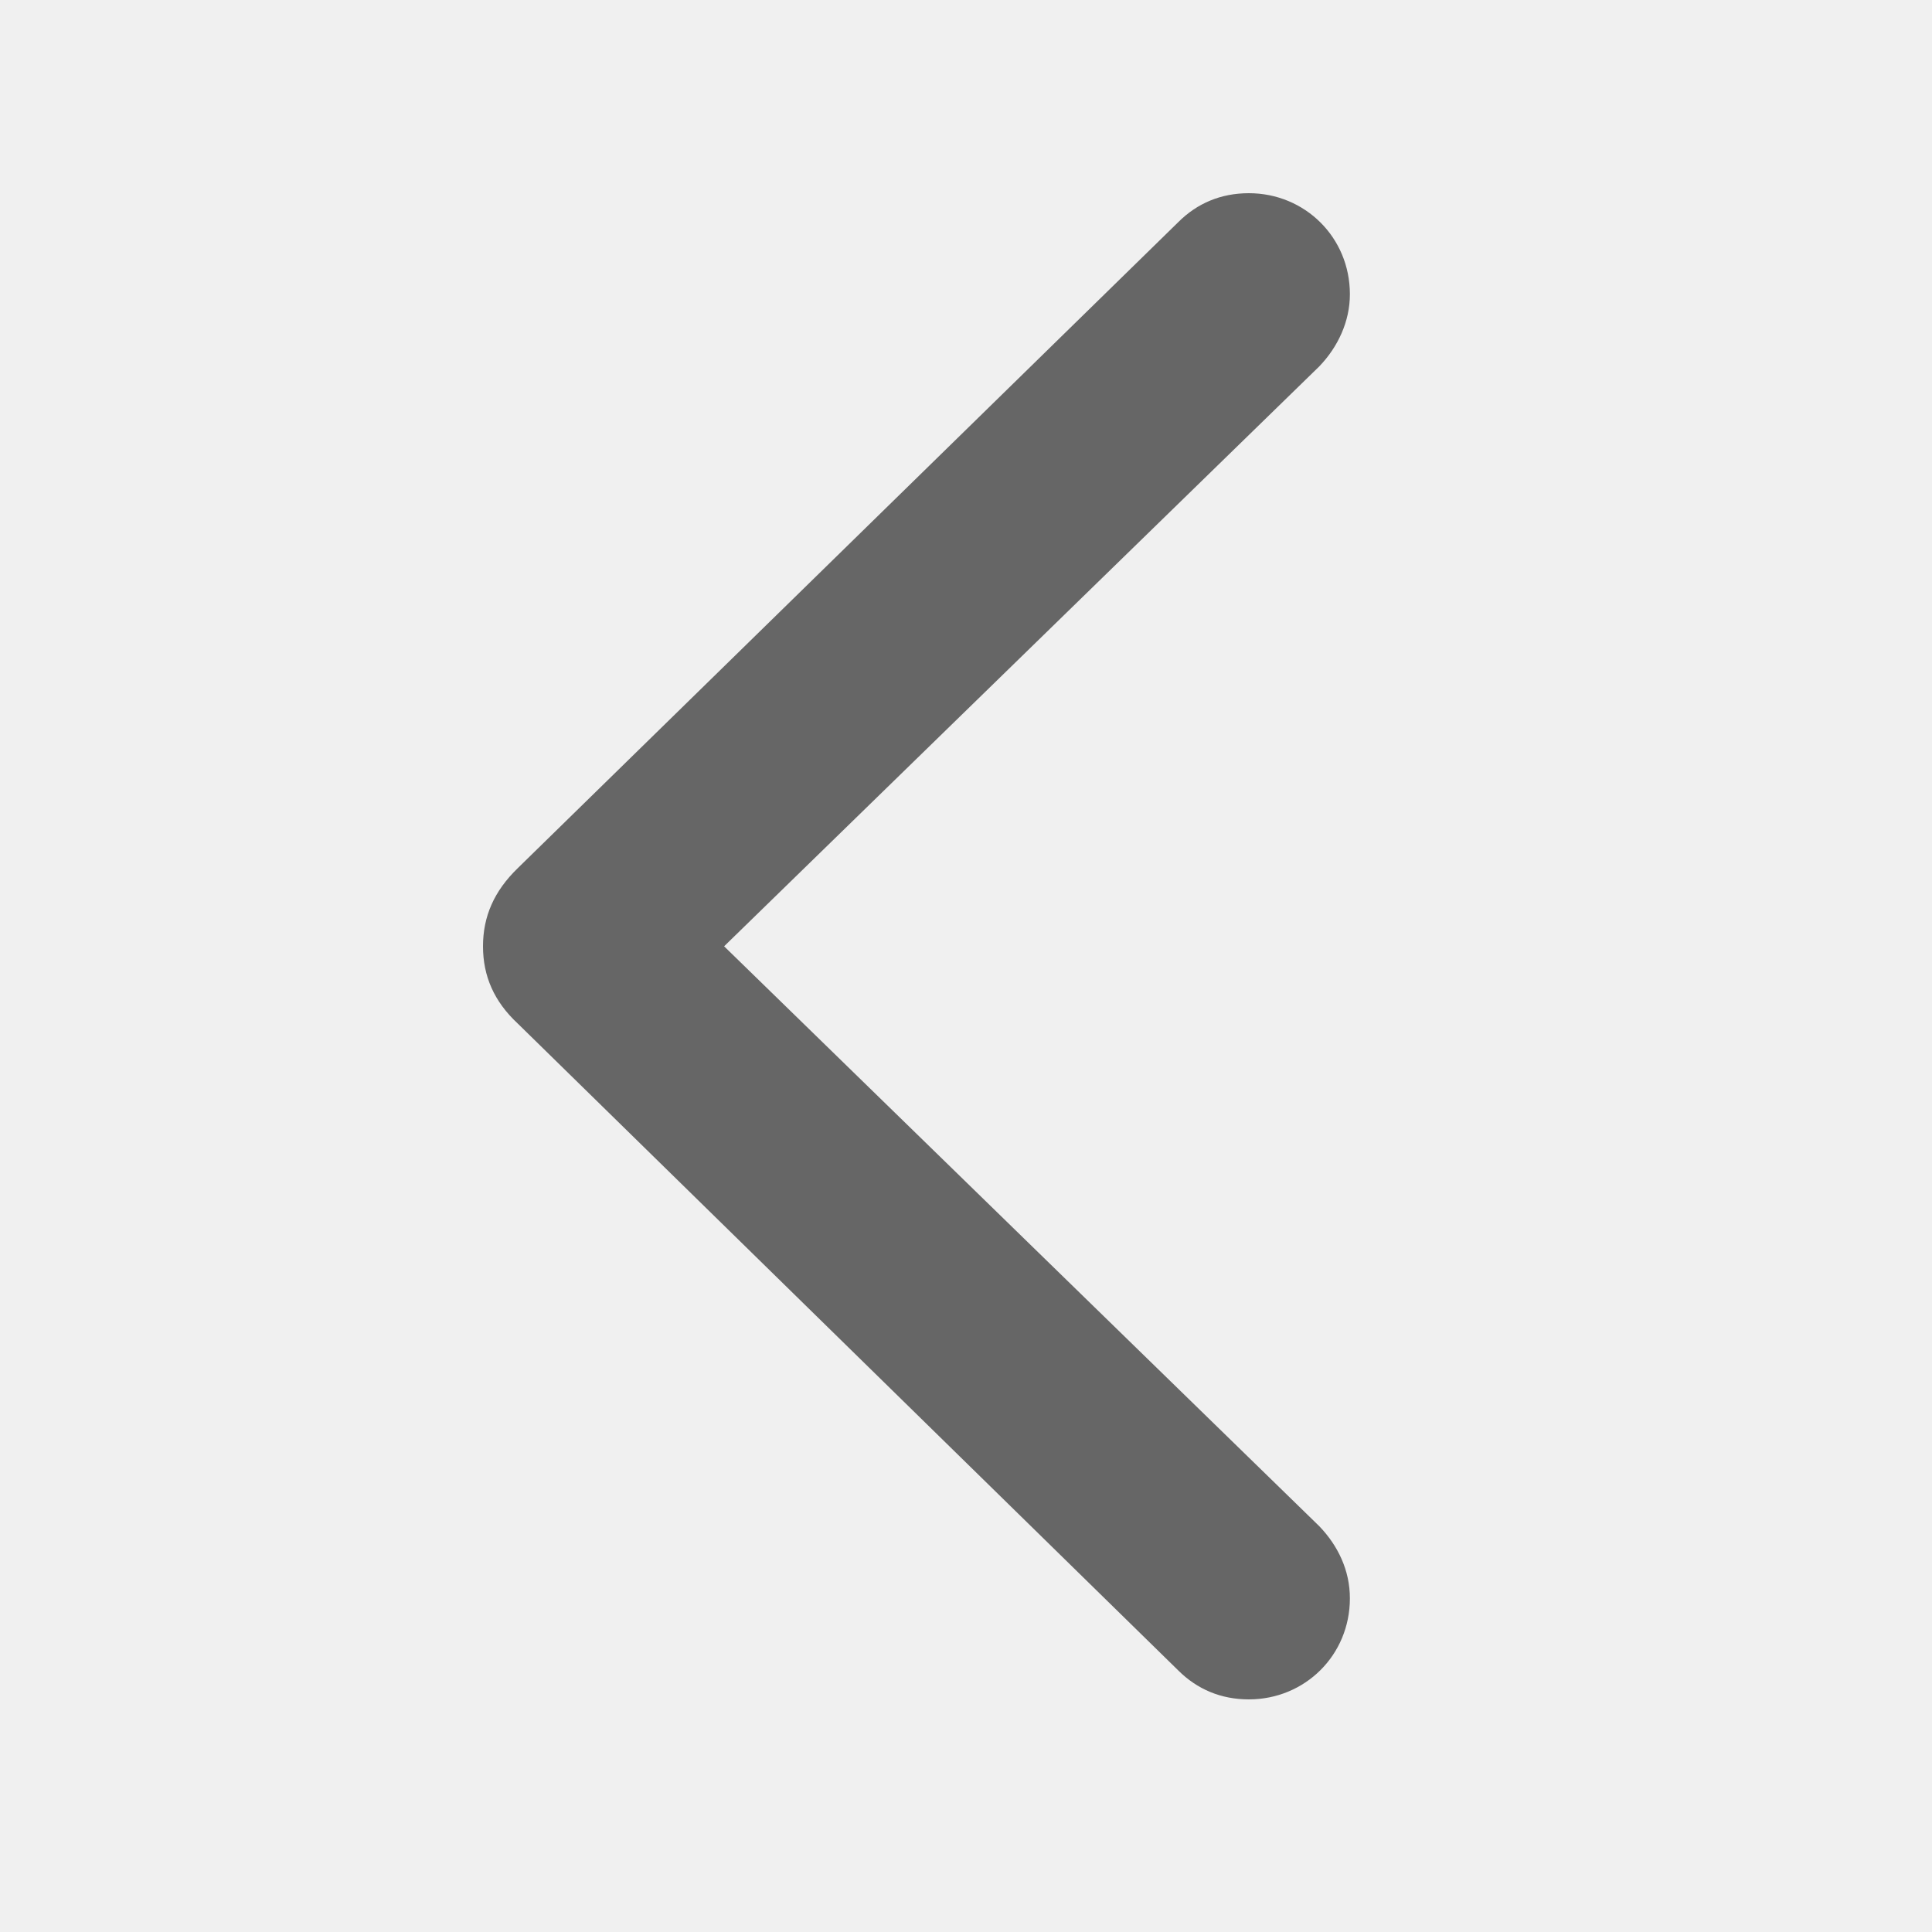
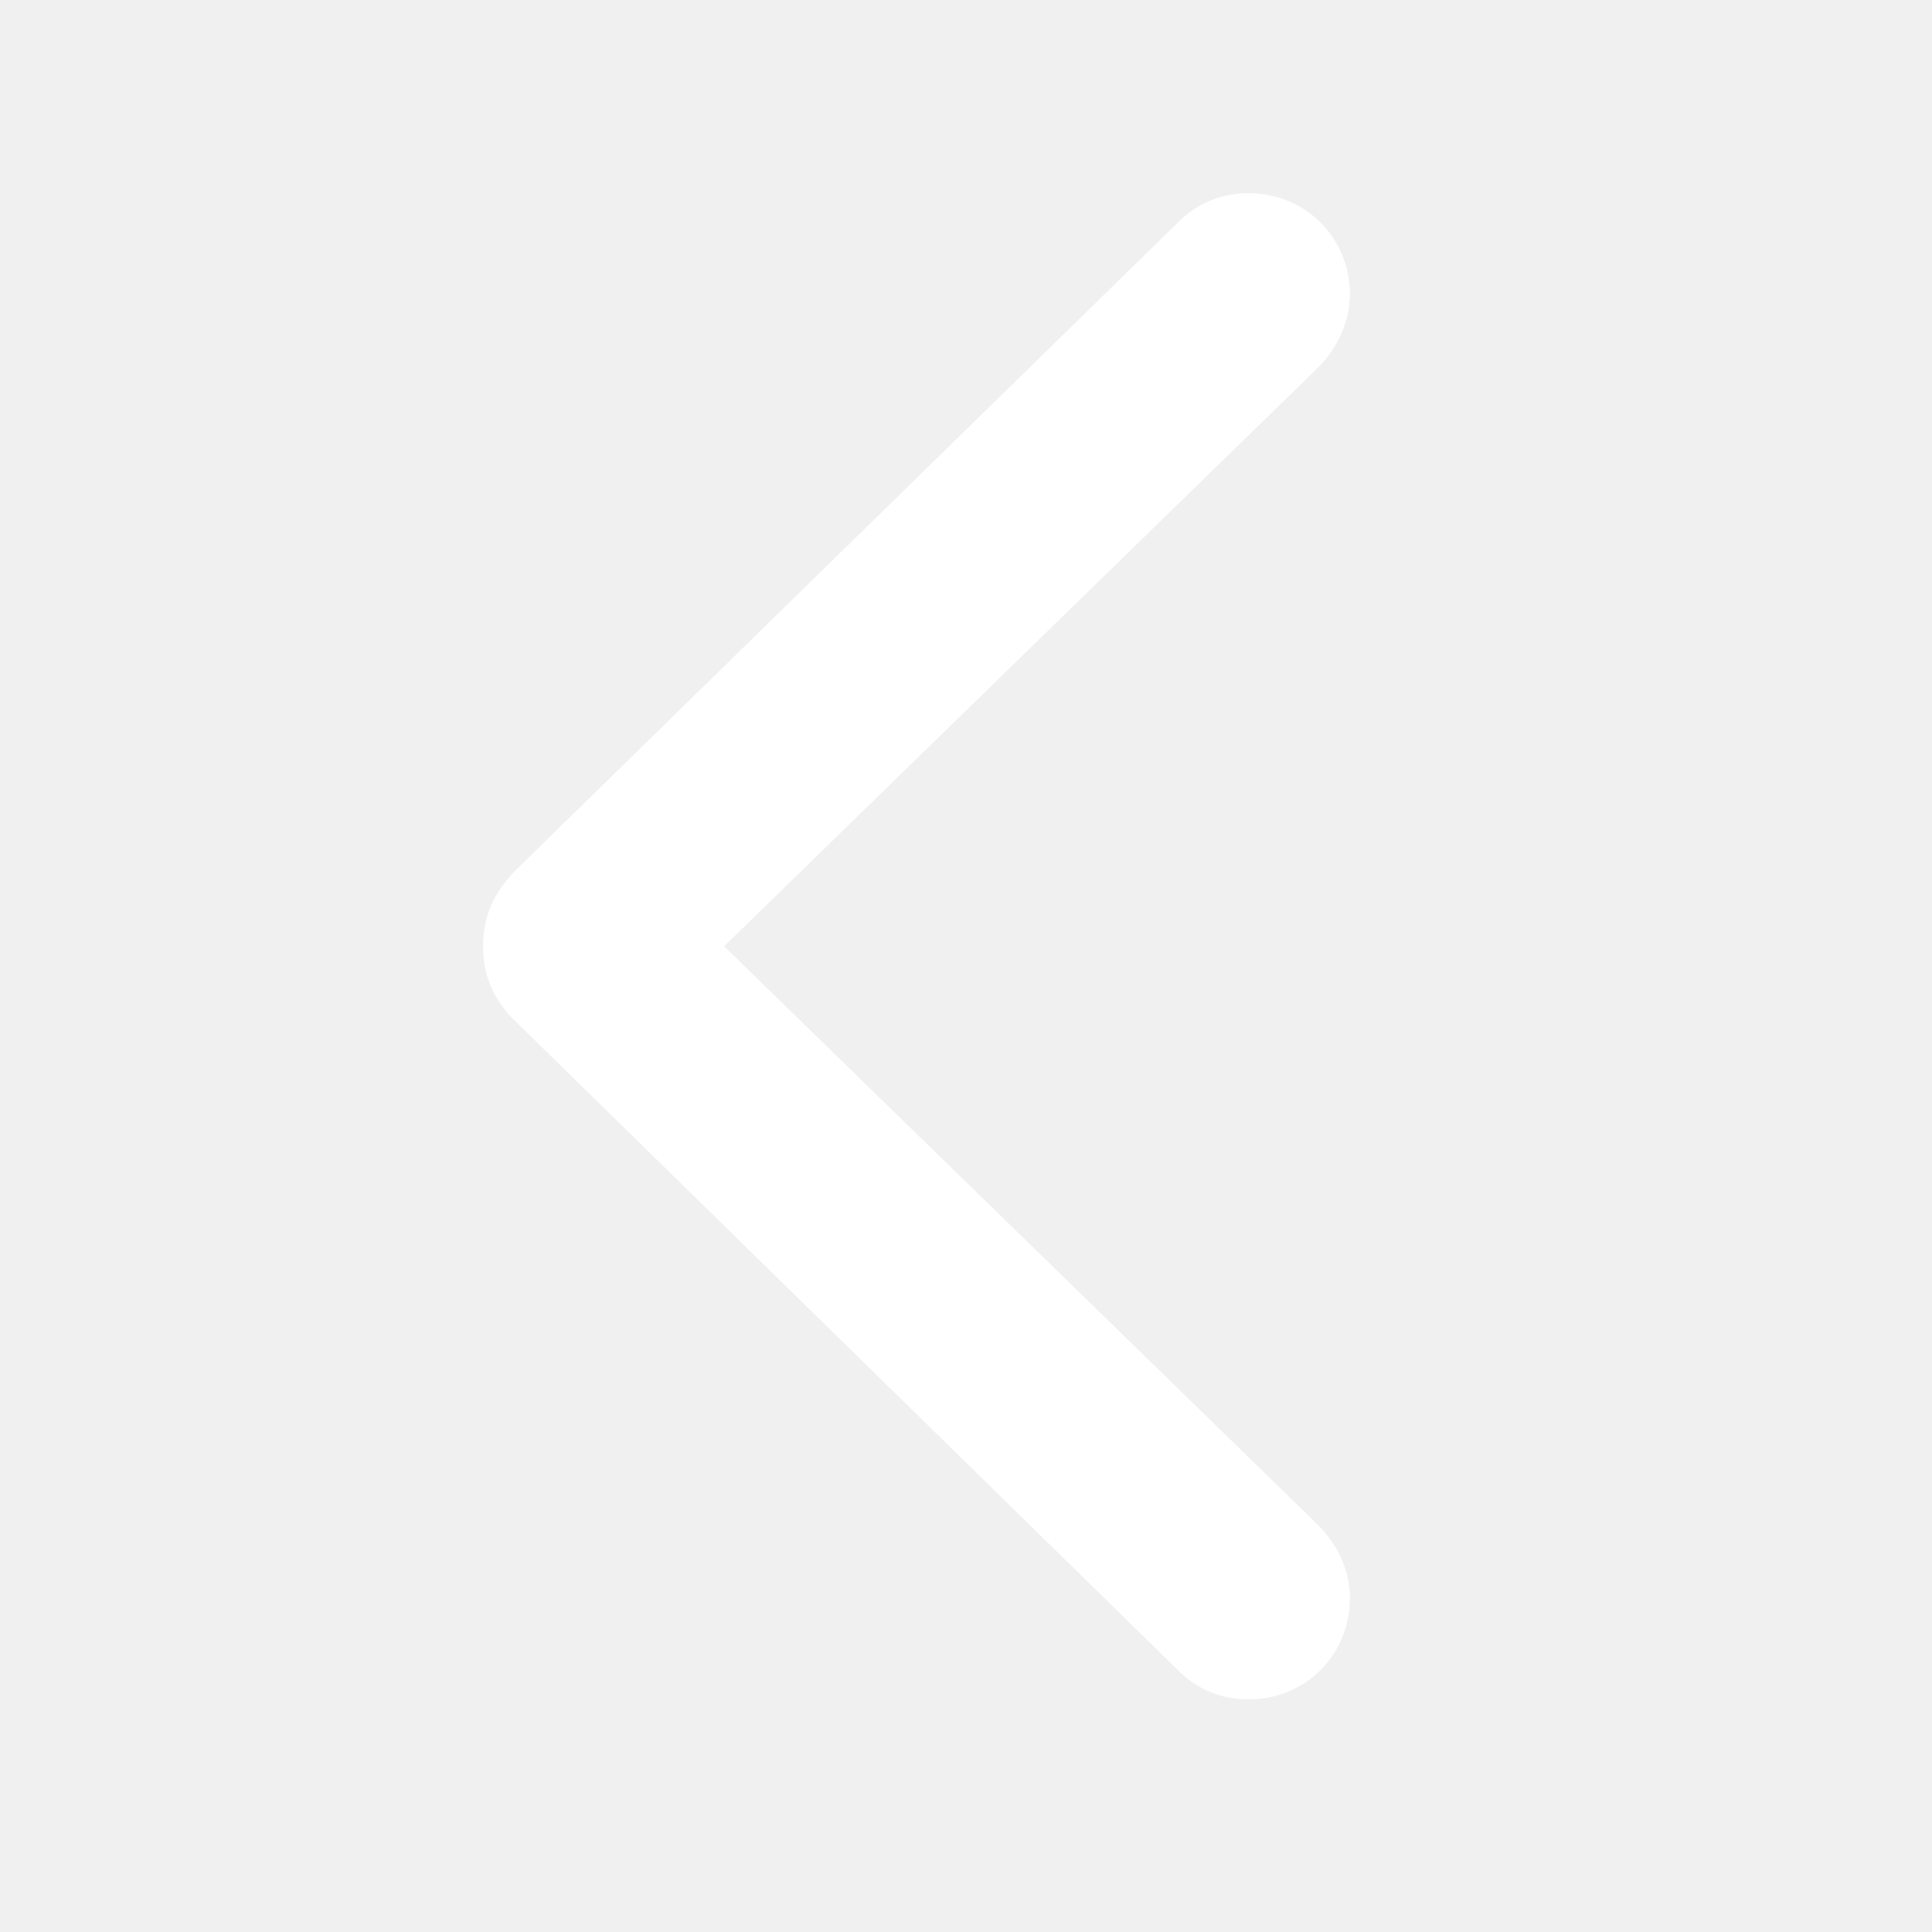
<svg xmlns="http://www.w3.org/2000/svg" width="20" height="20" viewBox="0 0 20 20" fill="none">
-   <path d="M5 9.796C5 10.104 5.114 10.367 5.36 10.596L12.198 17.293C12.392 17.486 12.638 17.592 12.928 17.592C13.508 17.592 13.974 17.135 13.974 16.546C13.974 16.256 13.851 16.001 13.657 15.799L7.496 9.796L13.657 3.793C13.851 3.591 13.974 3.327 13.974 3.046C13.974 2.457 13.508 2 12.928 2C12.638 2 12.392 2.105 12.198 2.299L5.36 8.987C5.114 9.225 5 9.488 5 9.796Z" fill="#666666" />
+   <path d="M5 9.796C5 10.104 5.114 10.367 5.36 10.596L12.198 17.293C12.392 17.486 12.638 17.592 12.928 17.592C13.508 17.592 13.974 17.135 13.974 16.546C13.974 16.256 13.851 16.001 13.657 15.799L7.496 9.796L13.657 3.793C13.851 3.591 13.974 3.327 13.974 3.046C13.974 2.457 13.508 2 12.928 2C12.638 2 12.392 2.105 12.198 2.299L5.36 8.987C5.114 9.225 5 9.488 5 9.796Z" fill="#FFFFFF" />
</svg>
